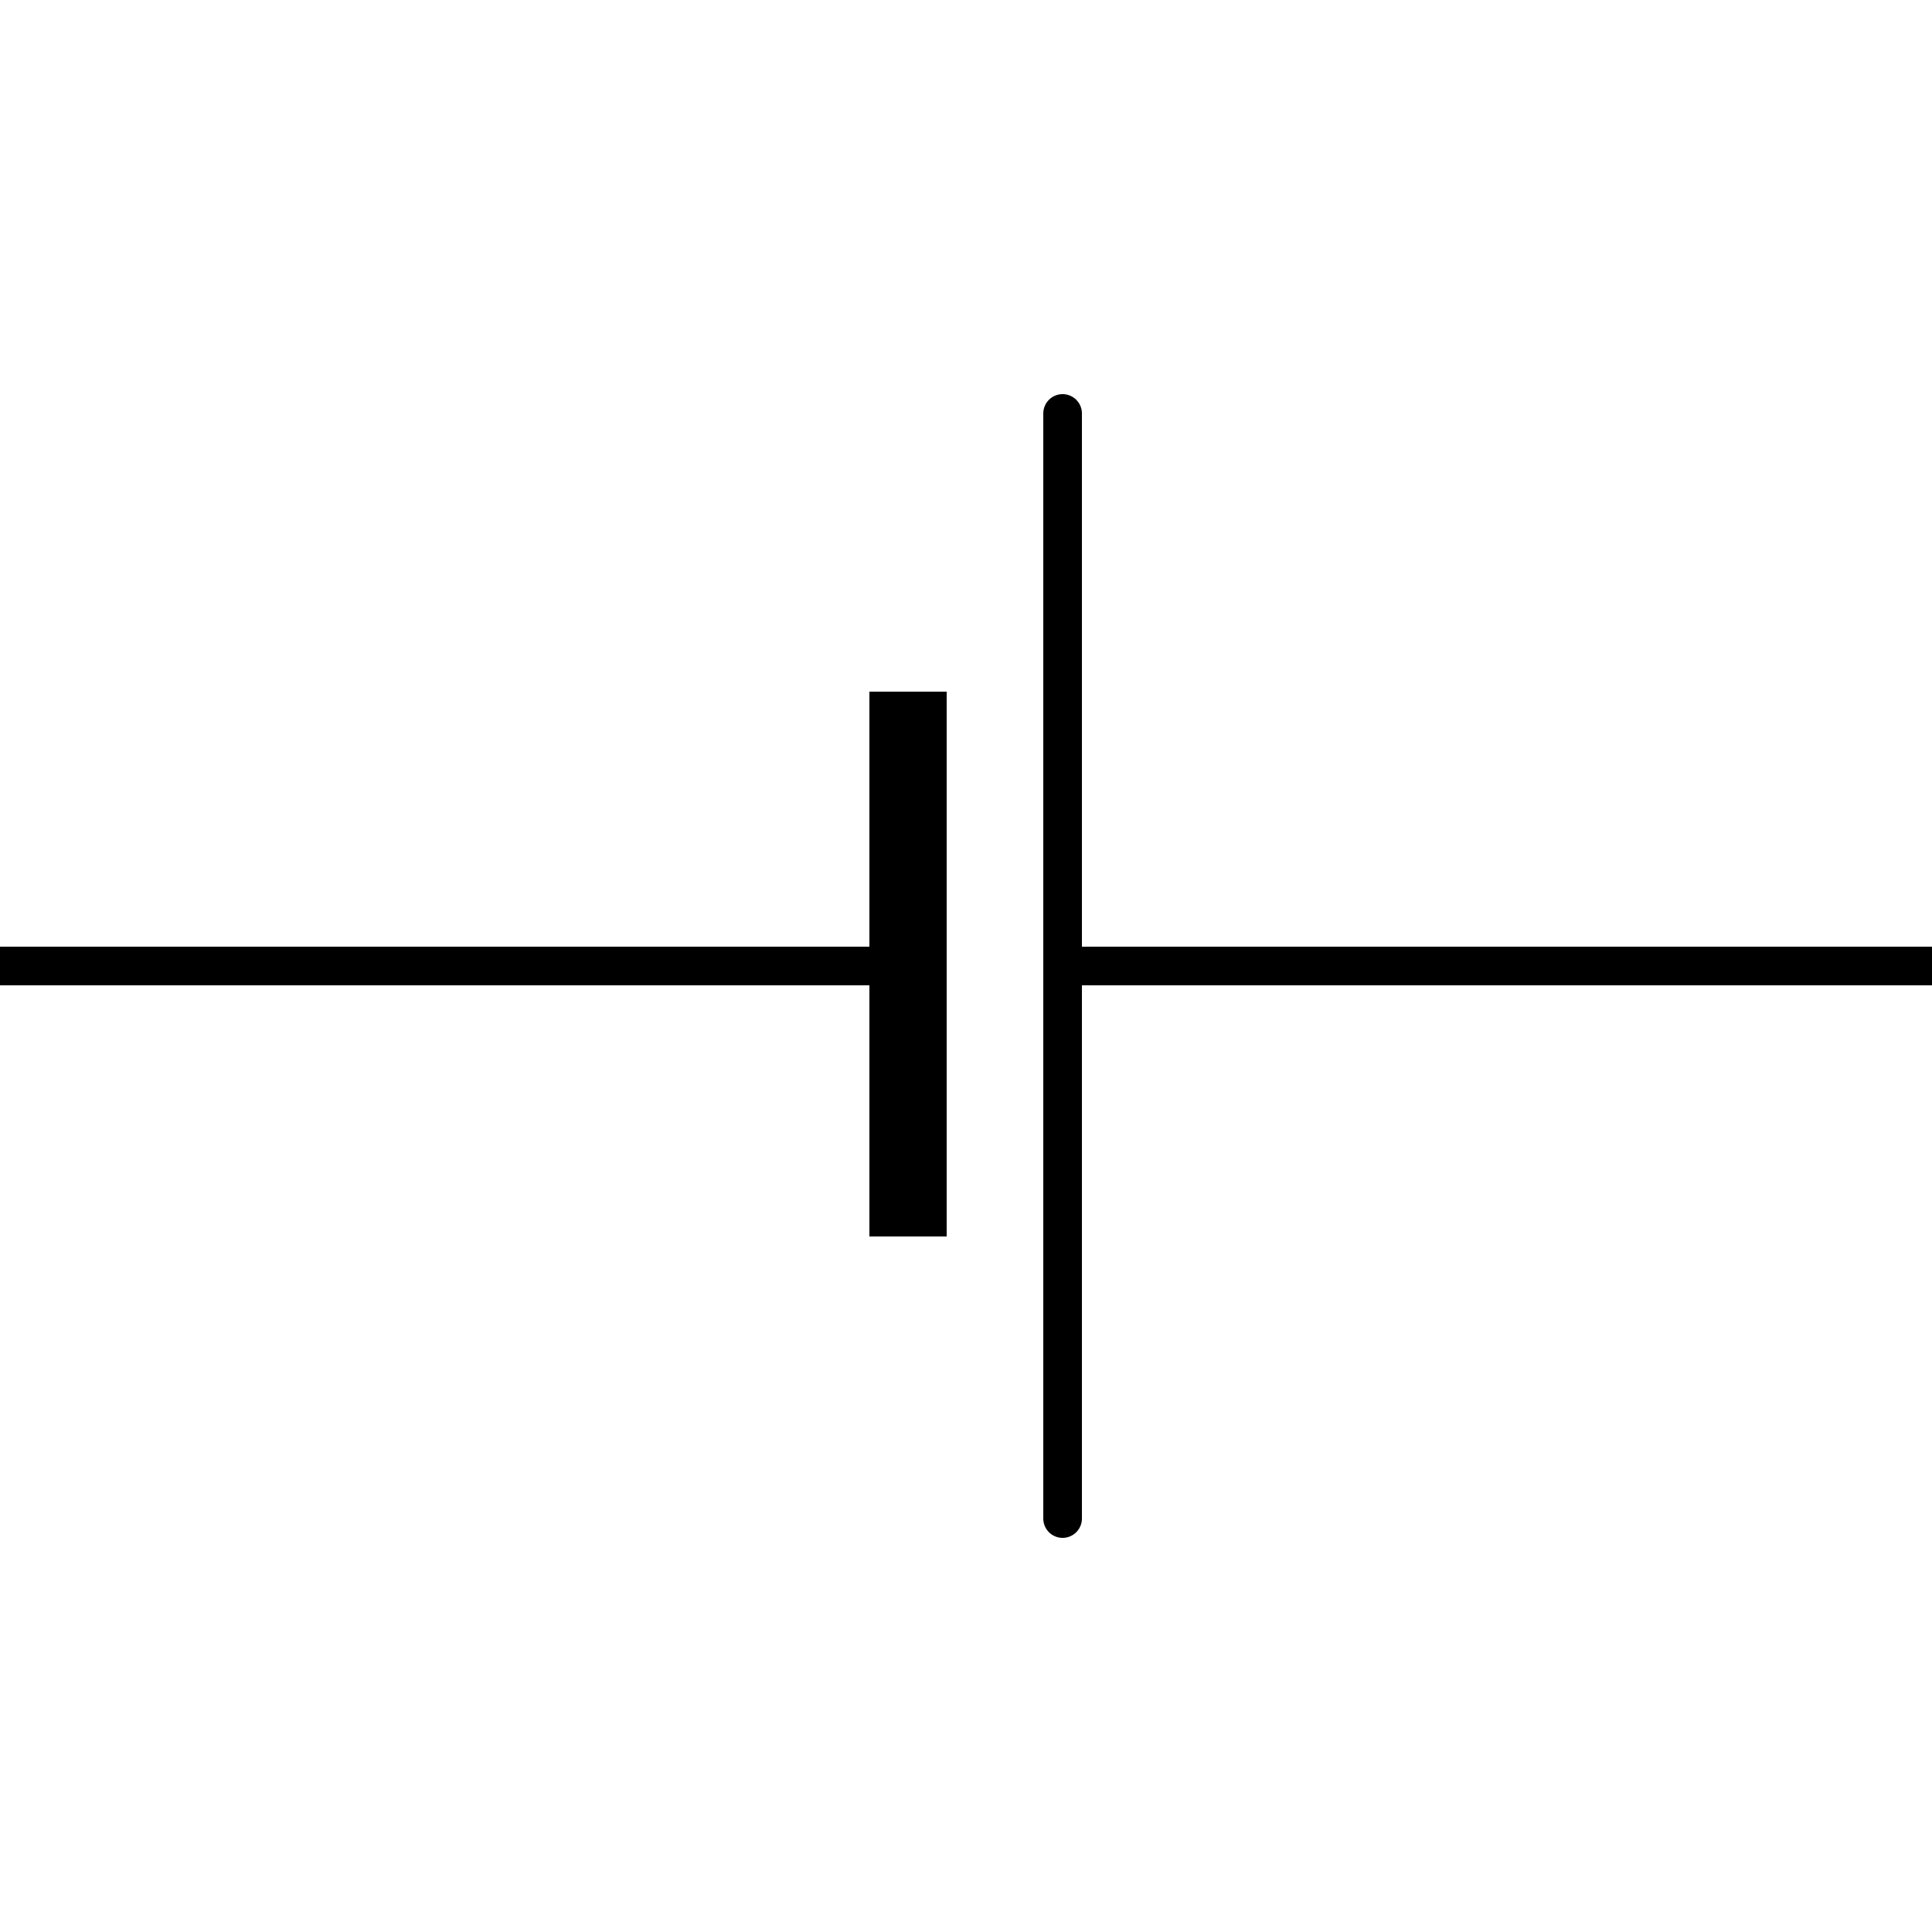
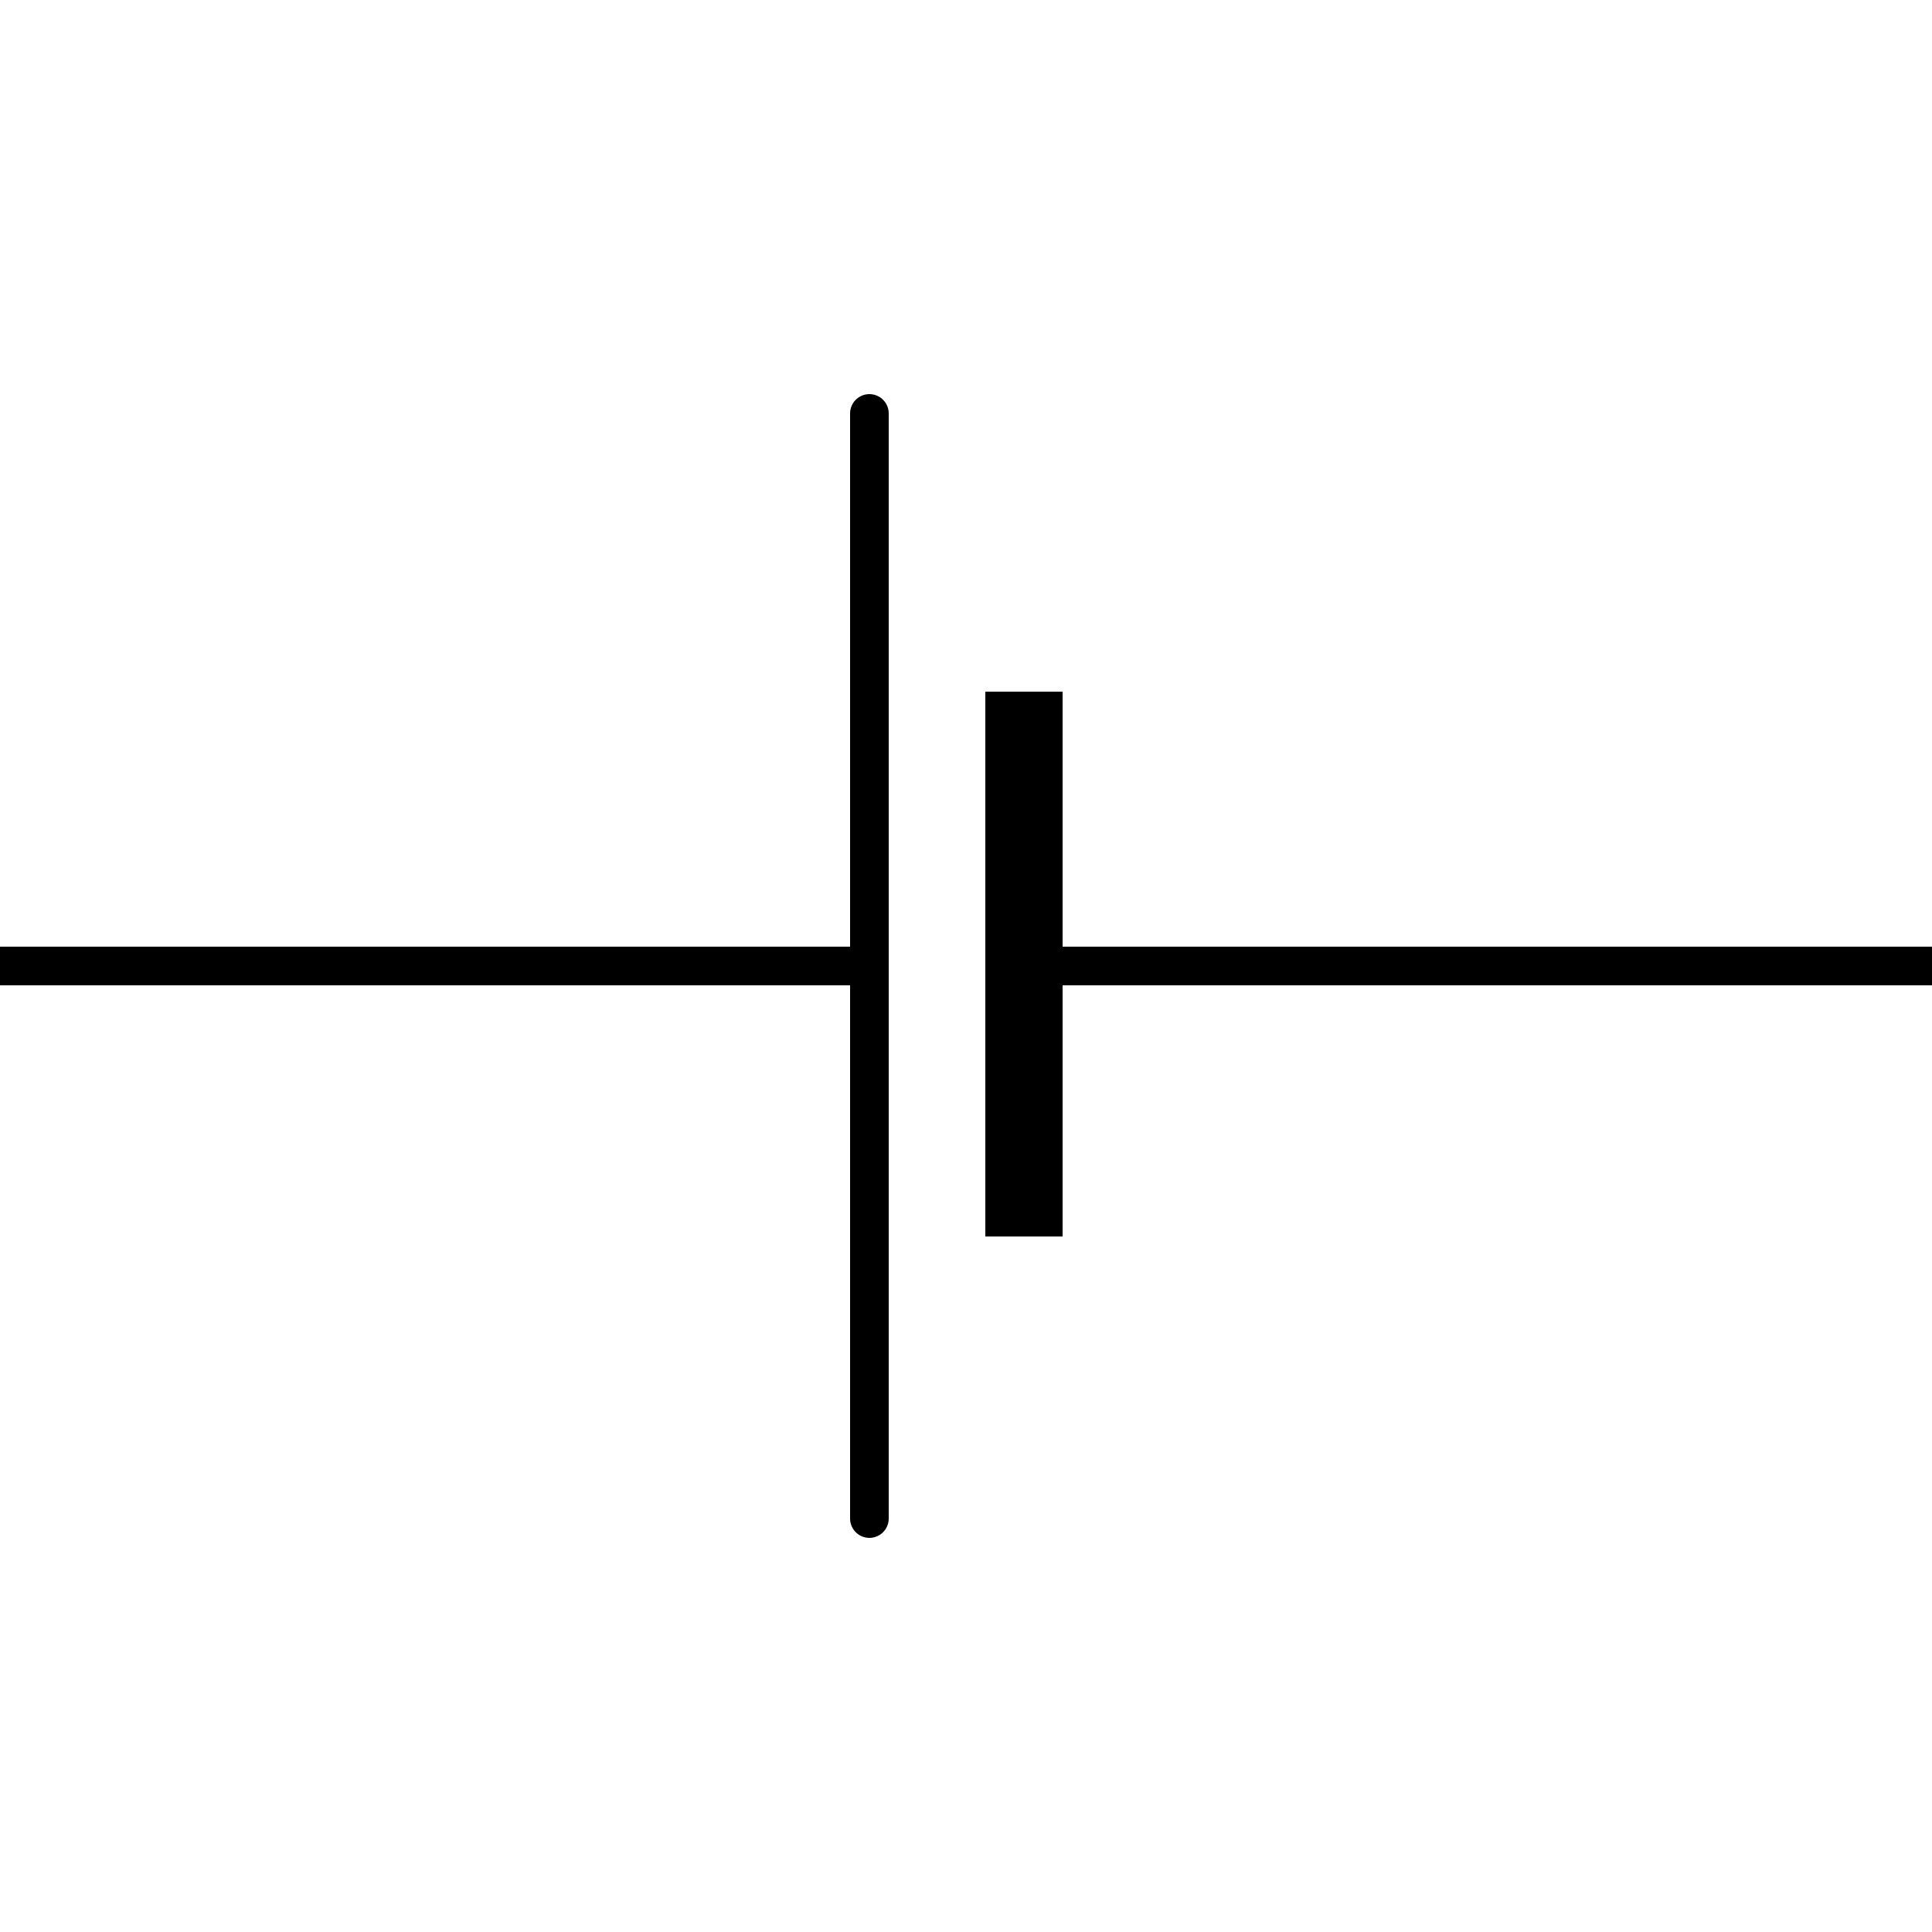
<svg xmlns="http://www.w3.org/2000/svg" version="1.1" id="svg2" x="0px" y="0px" viewBox="0 0 50 50" style="enable-background:new 0 0 50 50;" xml:space="preserve">
-   <style type="text/css">
+   <defs id="defs15" />
+   <style type="text/css" id="style2">
	.st0{fill:none;stroke:#000000;stroke-linecap:round;}
</style>
-   <line class="st0" x1="0" y1="25" x2="22.5" y2="25" />
-   <line class="st0" x1="27.5" y1="25" x2="50" y2="25" />
-   <line class="st0" x1="27.5" y1="10.7" x2="27.5" y2="39.3" />
-   <rect x="22.5" y="17.9" width="2" height="14.1" />
+   <g id="g858" transform="matrix(-1,0,0,1,50,0)">
+     <line class="st0" x1="0" y1="25" x2="22.5" y2="25" id="line4" />
+     <line class="st0" x1="27.5" y1="25" x2="50" y2="25" id="line6" />
+     <line class="st0" x1="27.5" y1="10.7" x2="27.5" y2="39.3" id="line8" />
+     <rect x="22.5" y="17.9" width="2" height="14.1" id="rect10" />
+   </g>
</svg>
